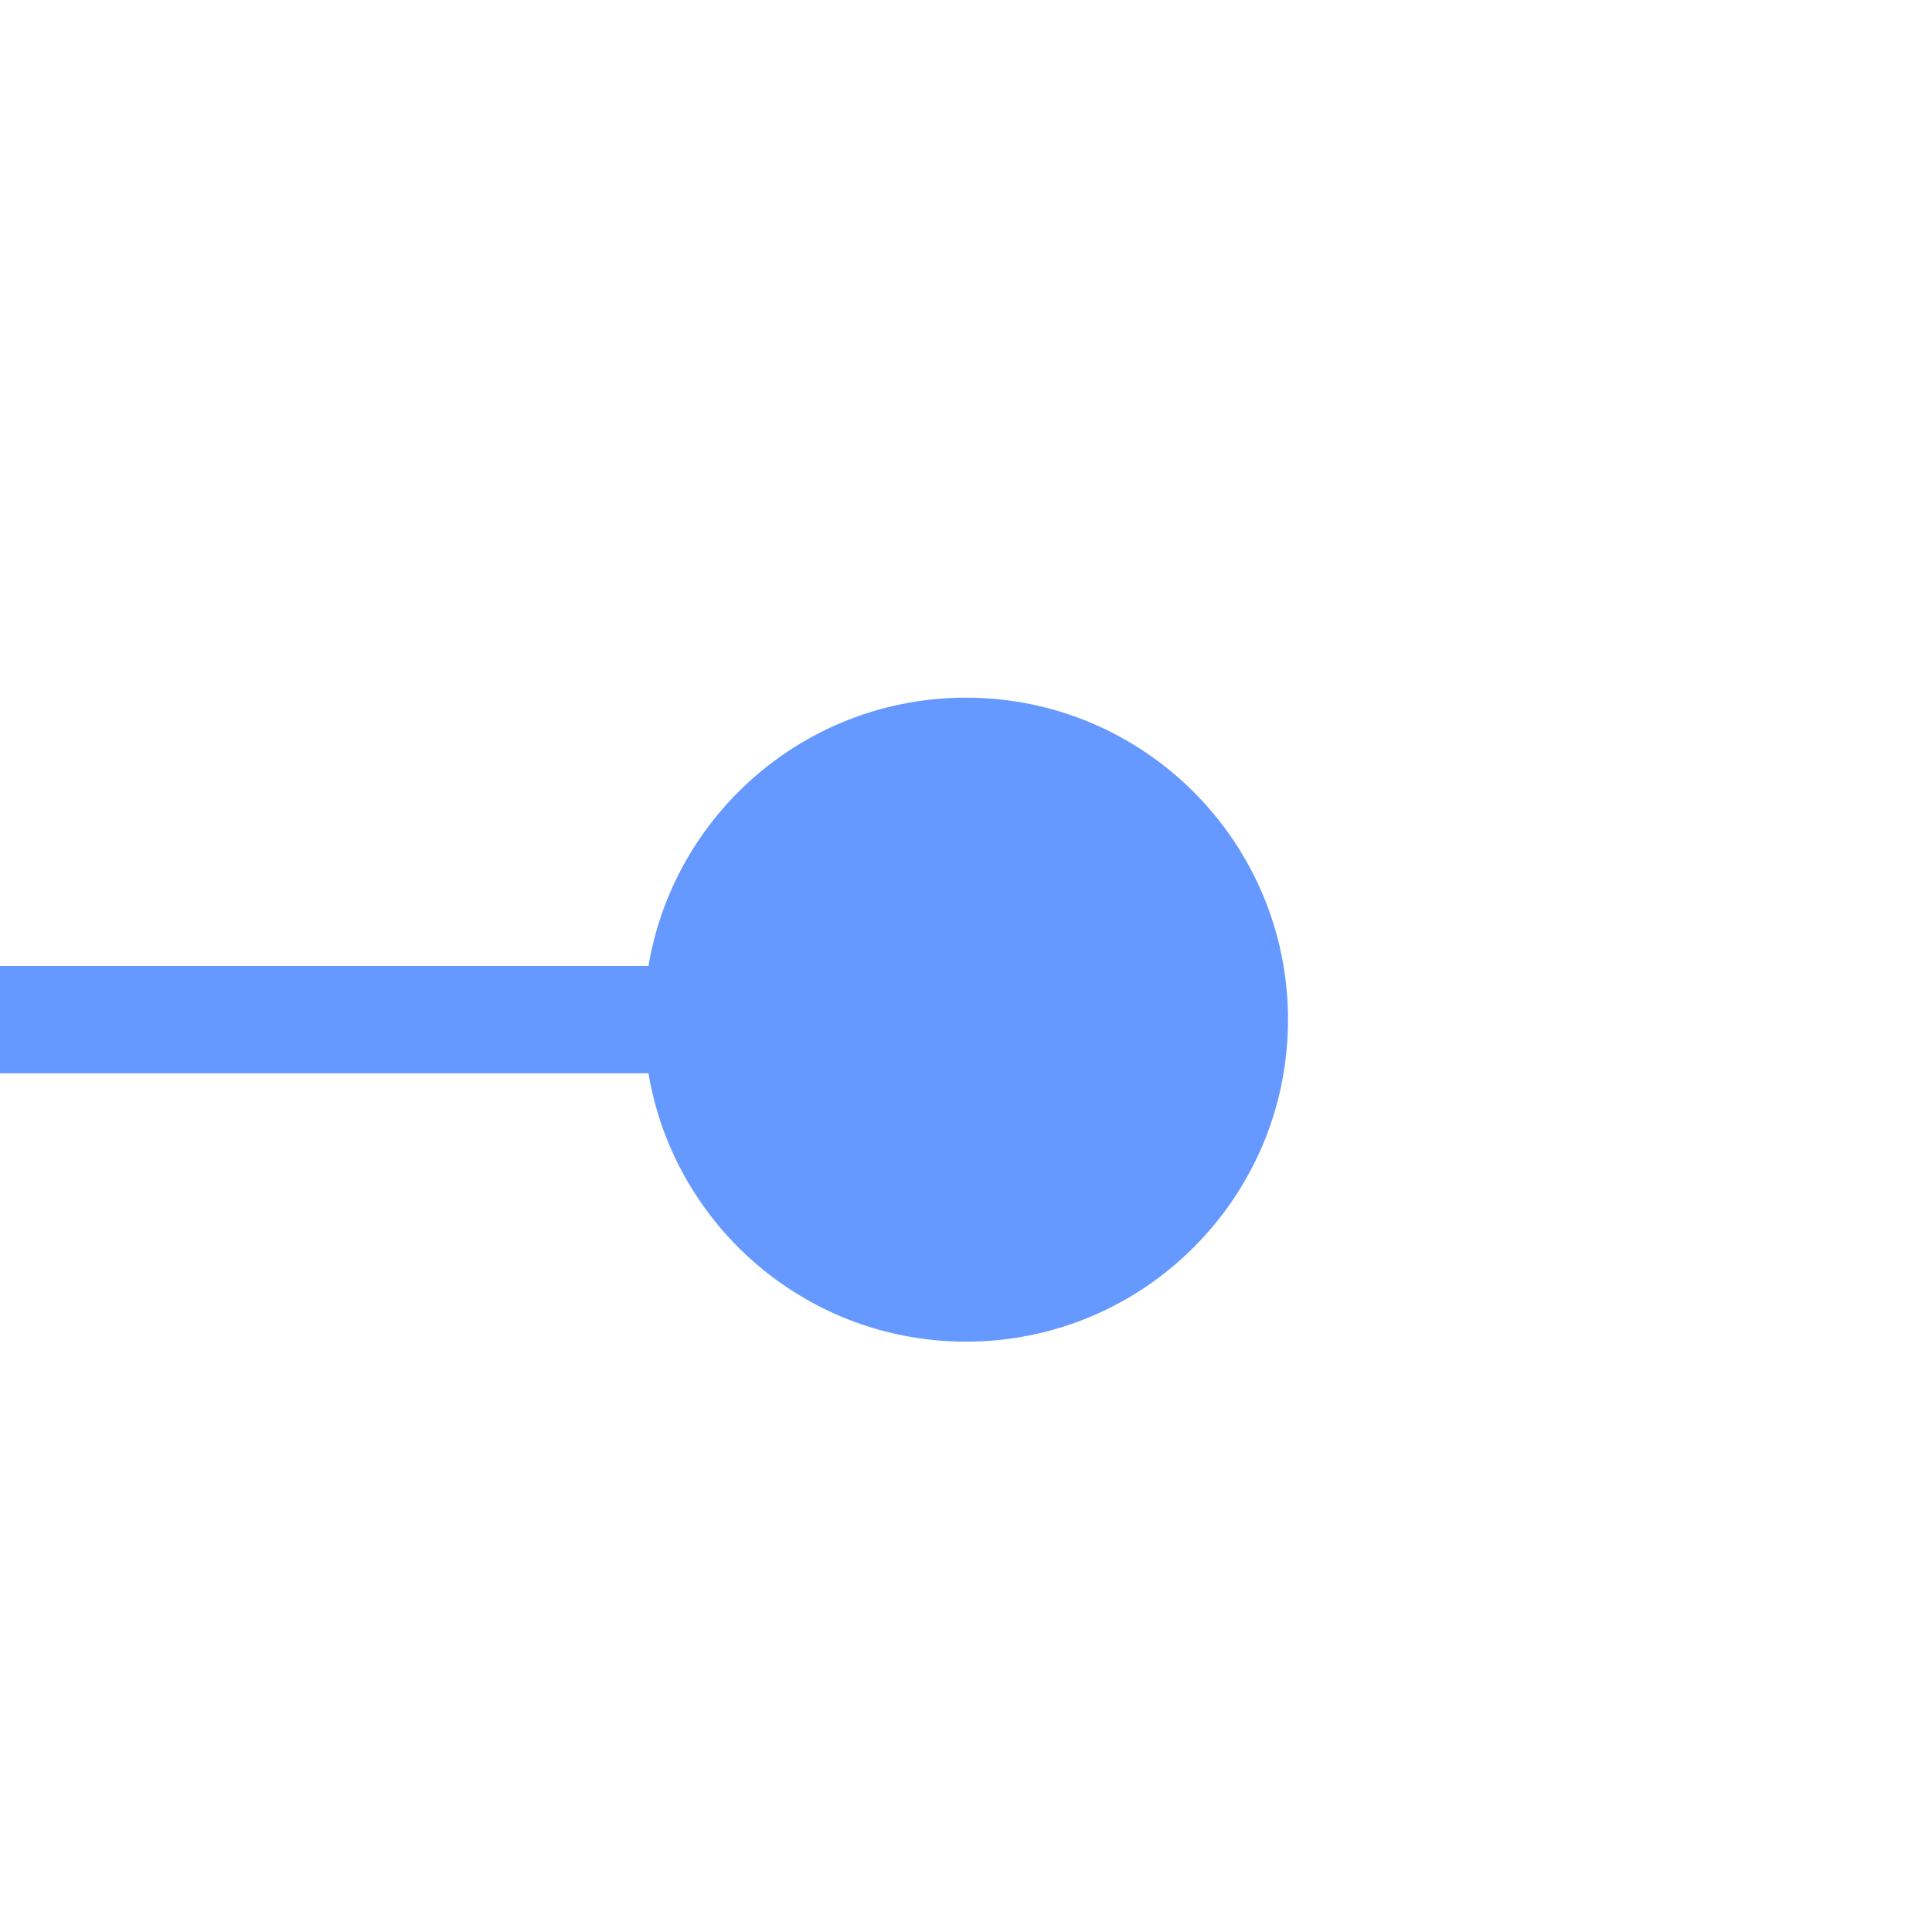
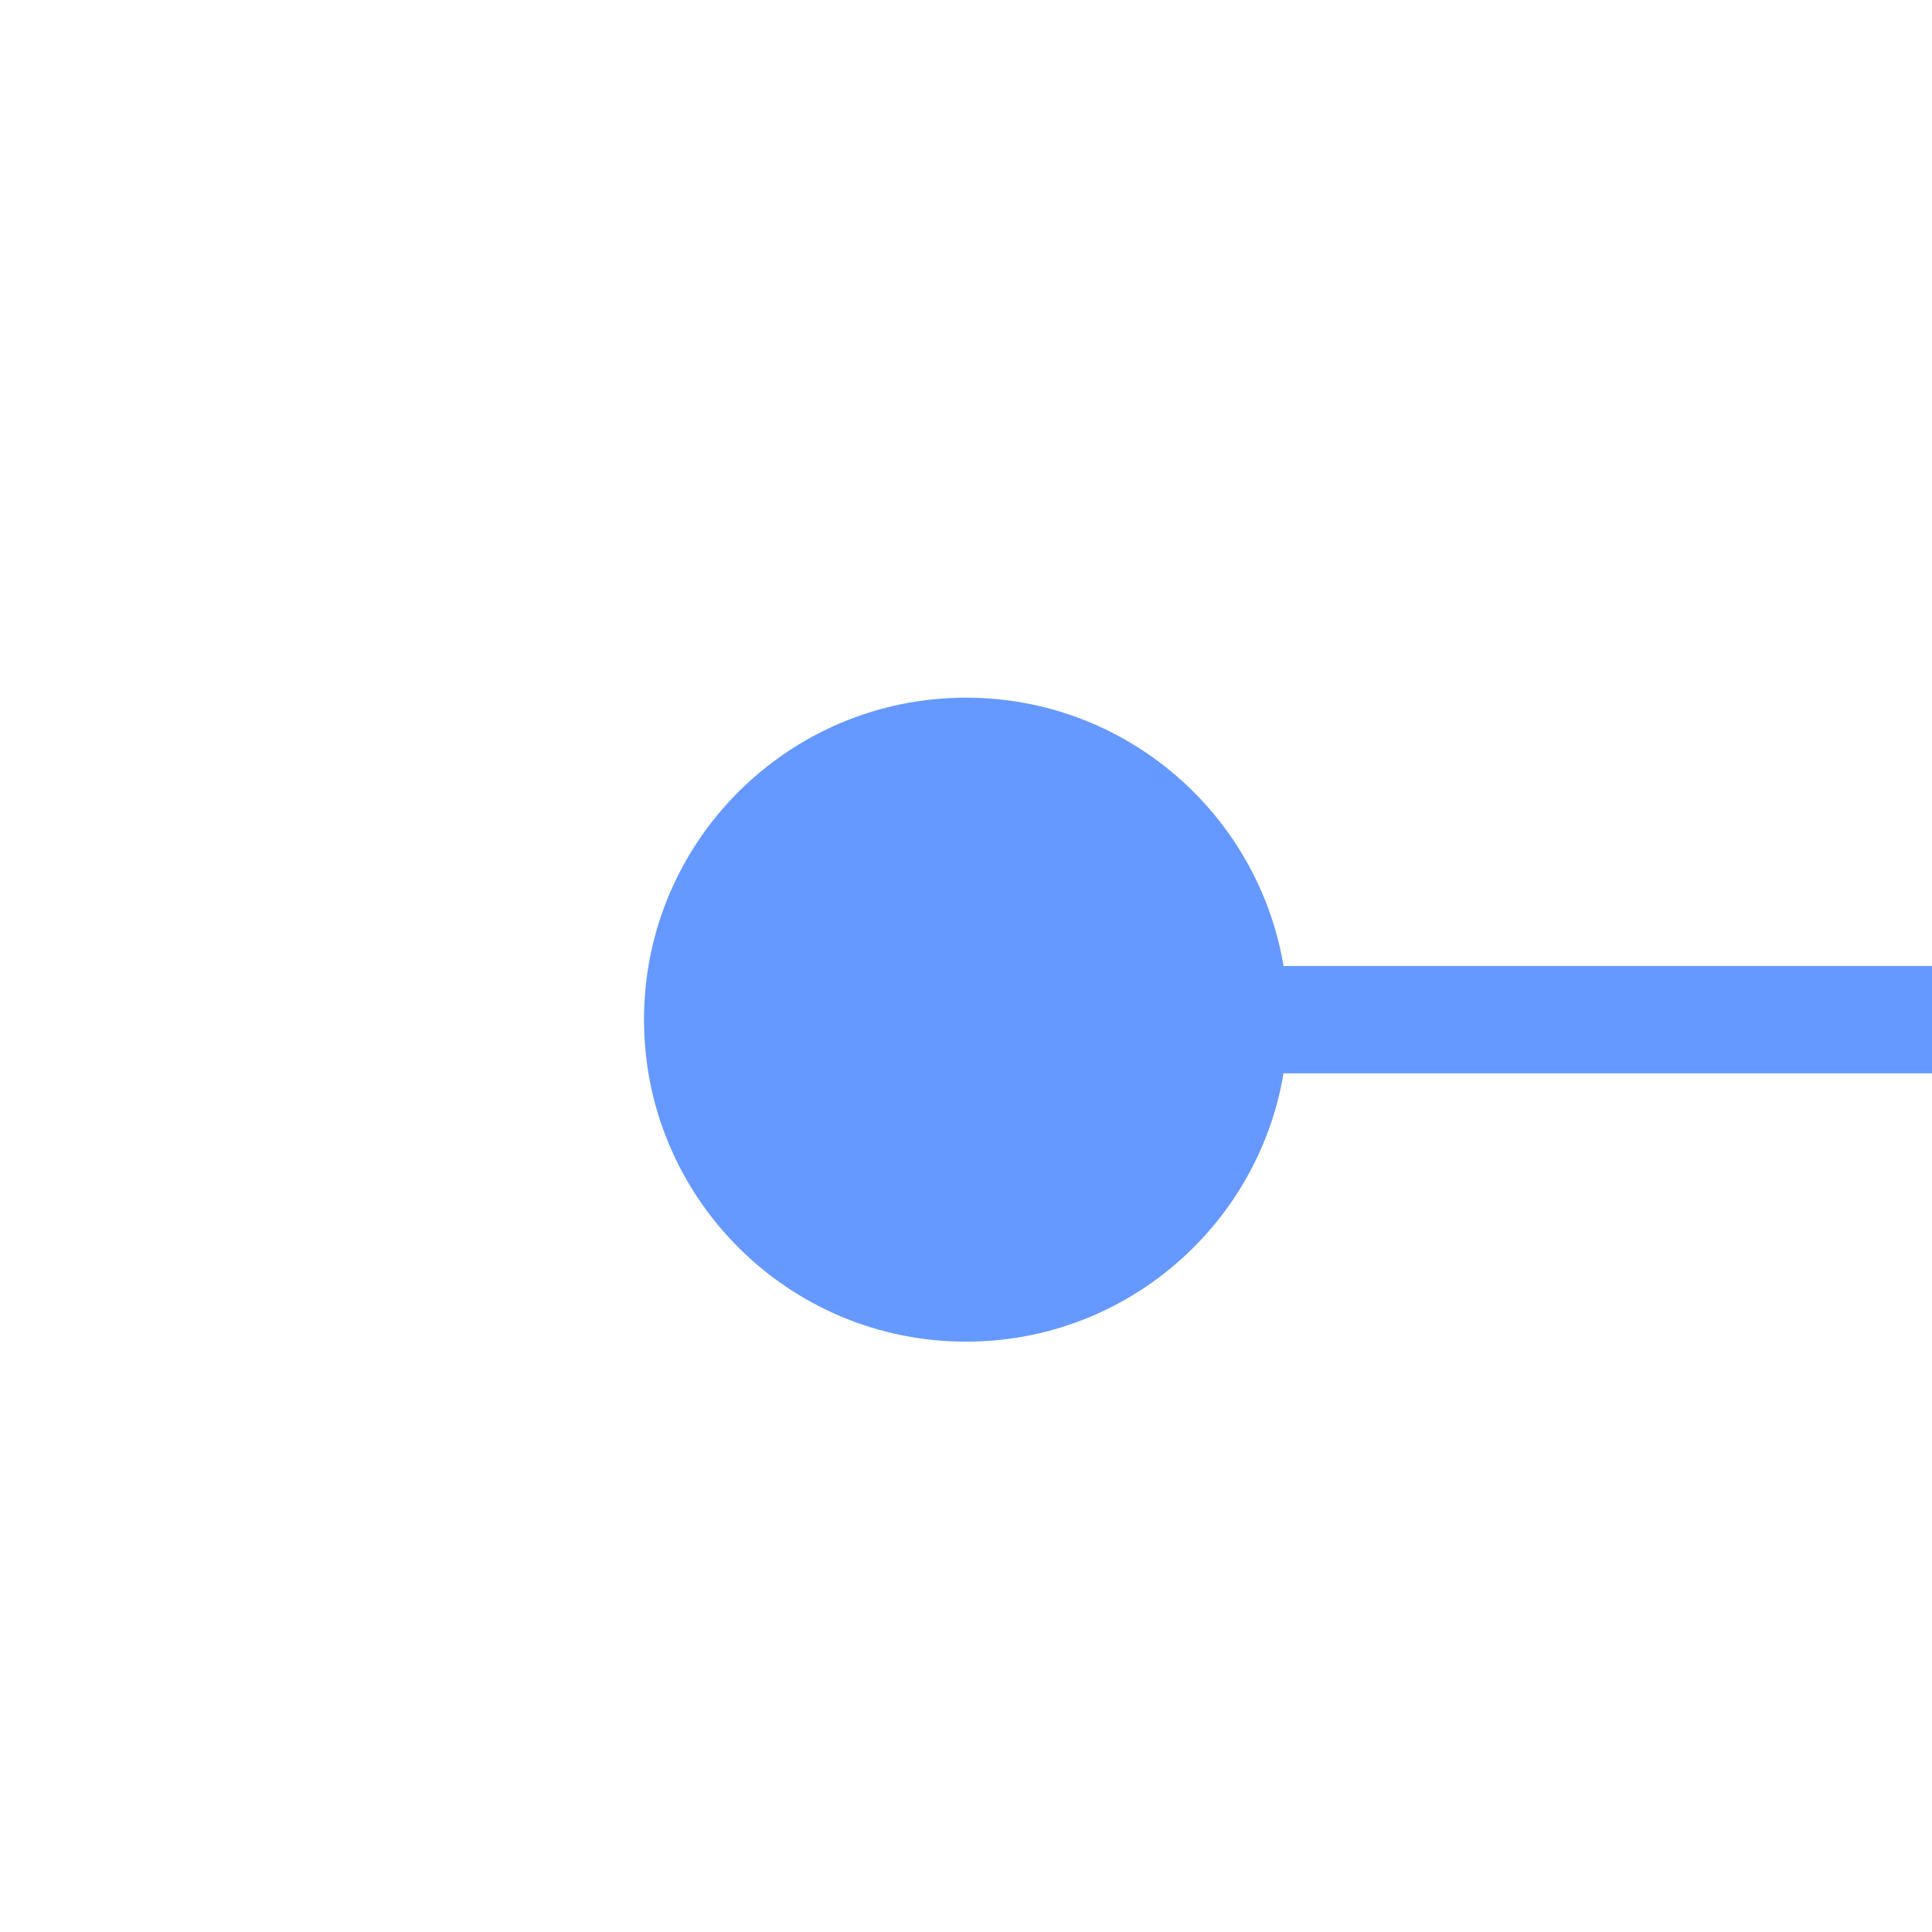
- <svg xmlns="http://www.w3.org/2000/svg" version="1.1" width="18px" height="18px" preserveAspectRatio="xMinYMid meet" viewBox="520 749  18 16">
-   <path d="M 471 505.5  L 485 505.5  A 5 5 0 0 1 490.5 510.5 L 490.5 752  A 5 5 0 0 0 495.5 757.5 L 531 757.5  " stroke-width="1" stroke="#6699ff" fill="none" />
-   <path d="M 473 502.5  A 3 3 0 0 0 470 505.5 A 3 3 0 0 0 473 508.5 A 3 3 0 0 0 476 505.5 A 3 3 0 0 0 473 502.5 Z M 529 754.5  A 3 3 0 0 0 526 757.5 A 3 3 0 0 0 529 760.5 A 3 3 0 0 0 532 757.5 A 3 3 0 0 0 529 754.5 Z " fill-rule="nonzero" fill="#6699ff" stroke="none" />
+ <svg xmlns="http://www.w3.org/2000/svg" version="1.1" width="18px" height="18px" preserveAspectRatio="xMinYMid meet" viewBox="661 735  18 16">
+   <path d="M 857 485.5  L 714 485.5  A 5 5 0 0 0 709.5 490.5 L 709.5 738  A 5 5 0 0 1 704.5 743.5 L 668 743.5  " stroke-width="1" stroke="#6699ff" fill="none" />
+   <path d="M 855 482.5  A 3 3 0 0 0 852 485.5 A 3 3 0 0 0 855 488.5 A 3 3 0 0 0 858 485.5 A 3 3 0 0 0 855 482.5 Z M 670 740.5  A 3 3 0 0 0 667 743.5 A 3 3 0 0 0 670 746.5 A 3 3 0 0 0 673 743.5 A 3 3 0 0 0 670 740.5 Z " fill-rule="nonzero" fill="#6699ff" stroke="none" />
</svg>
